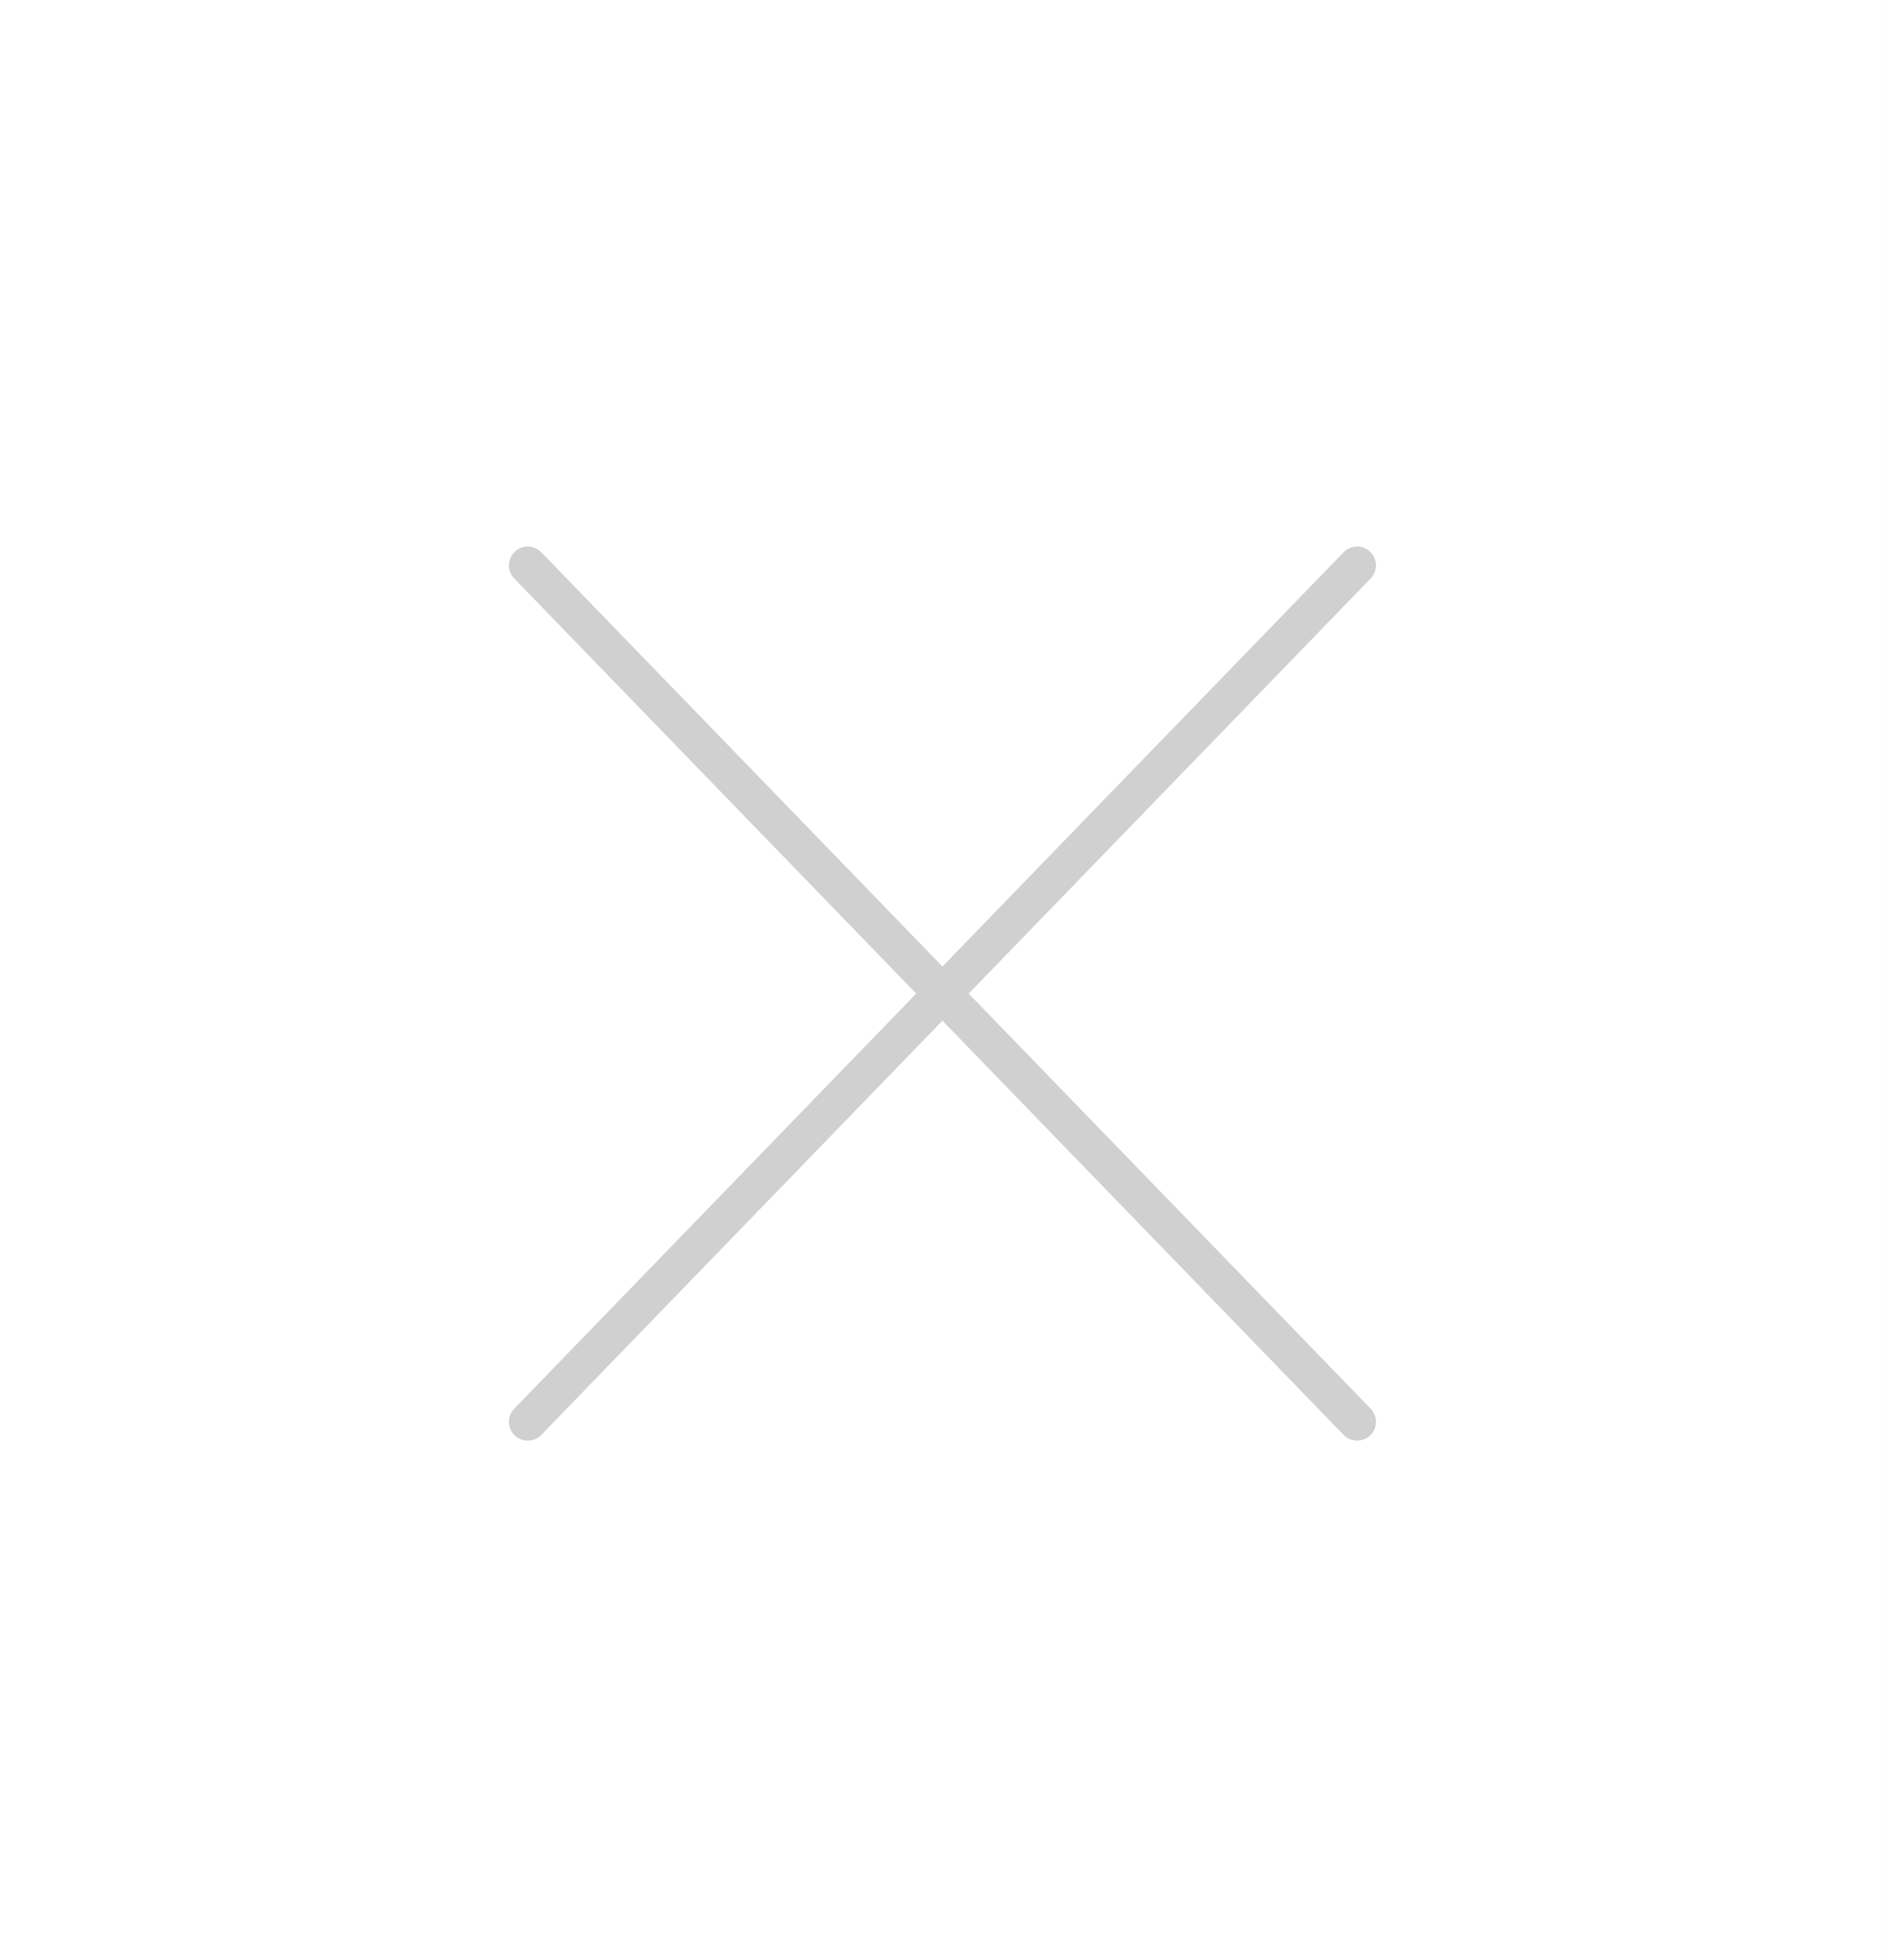
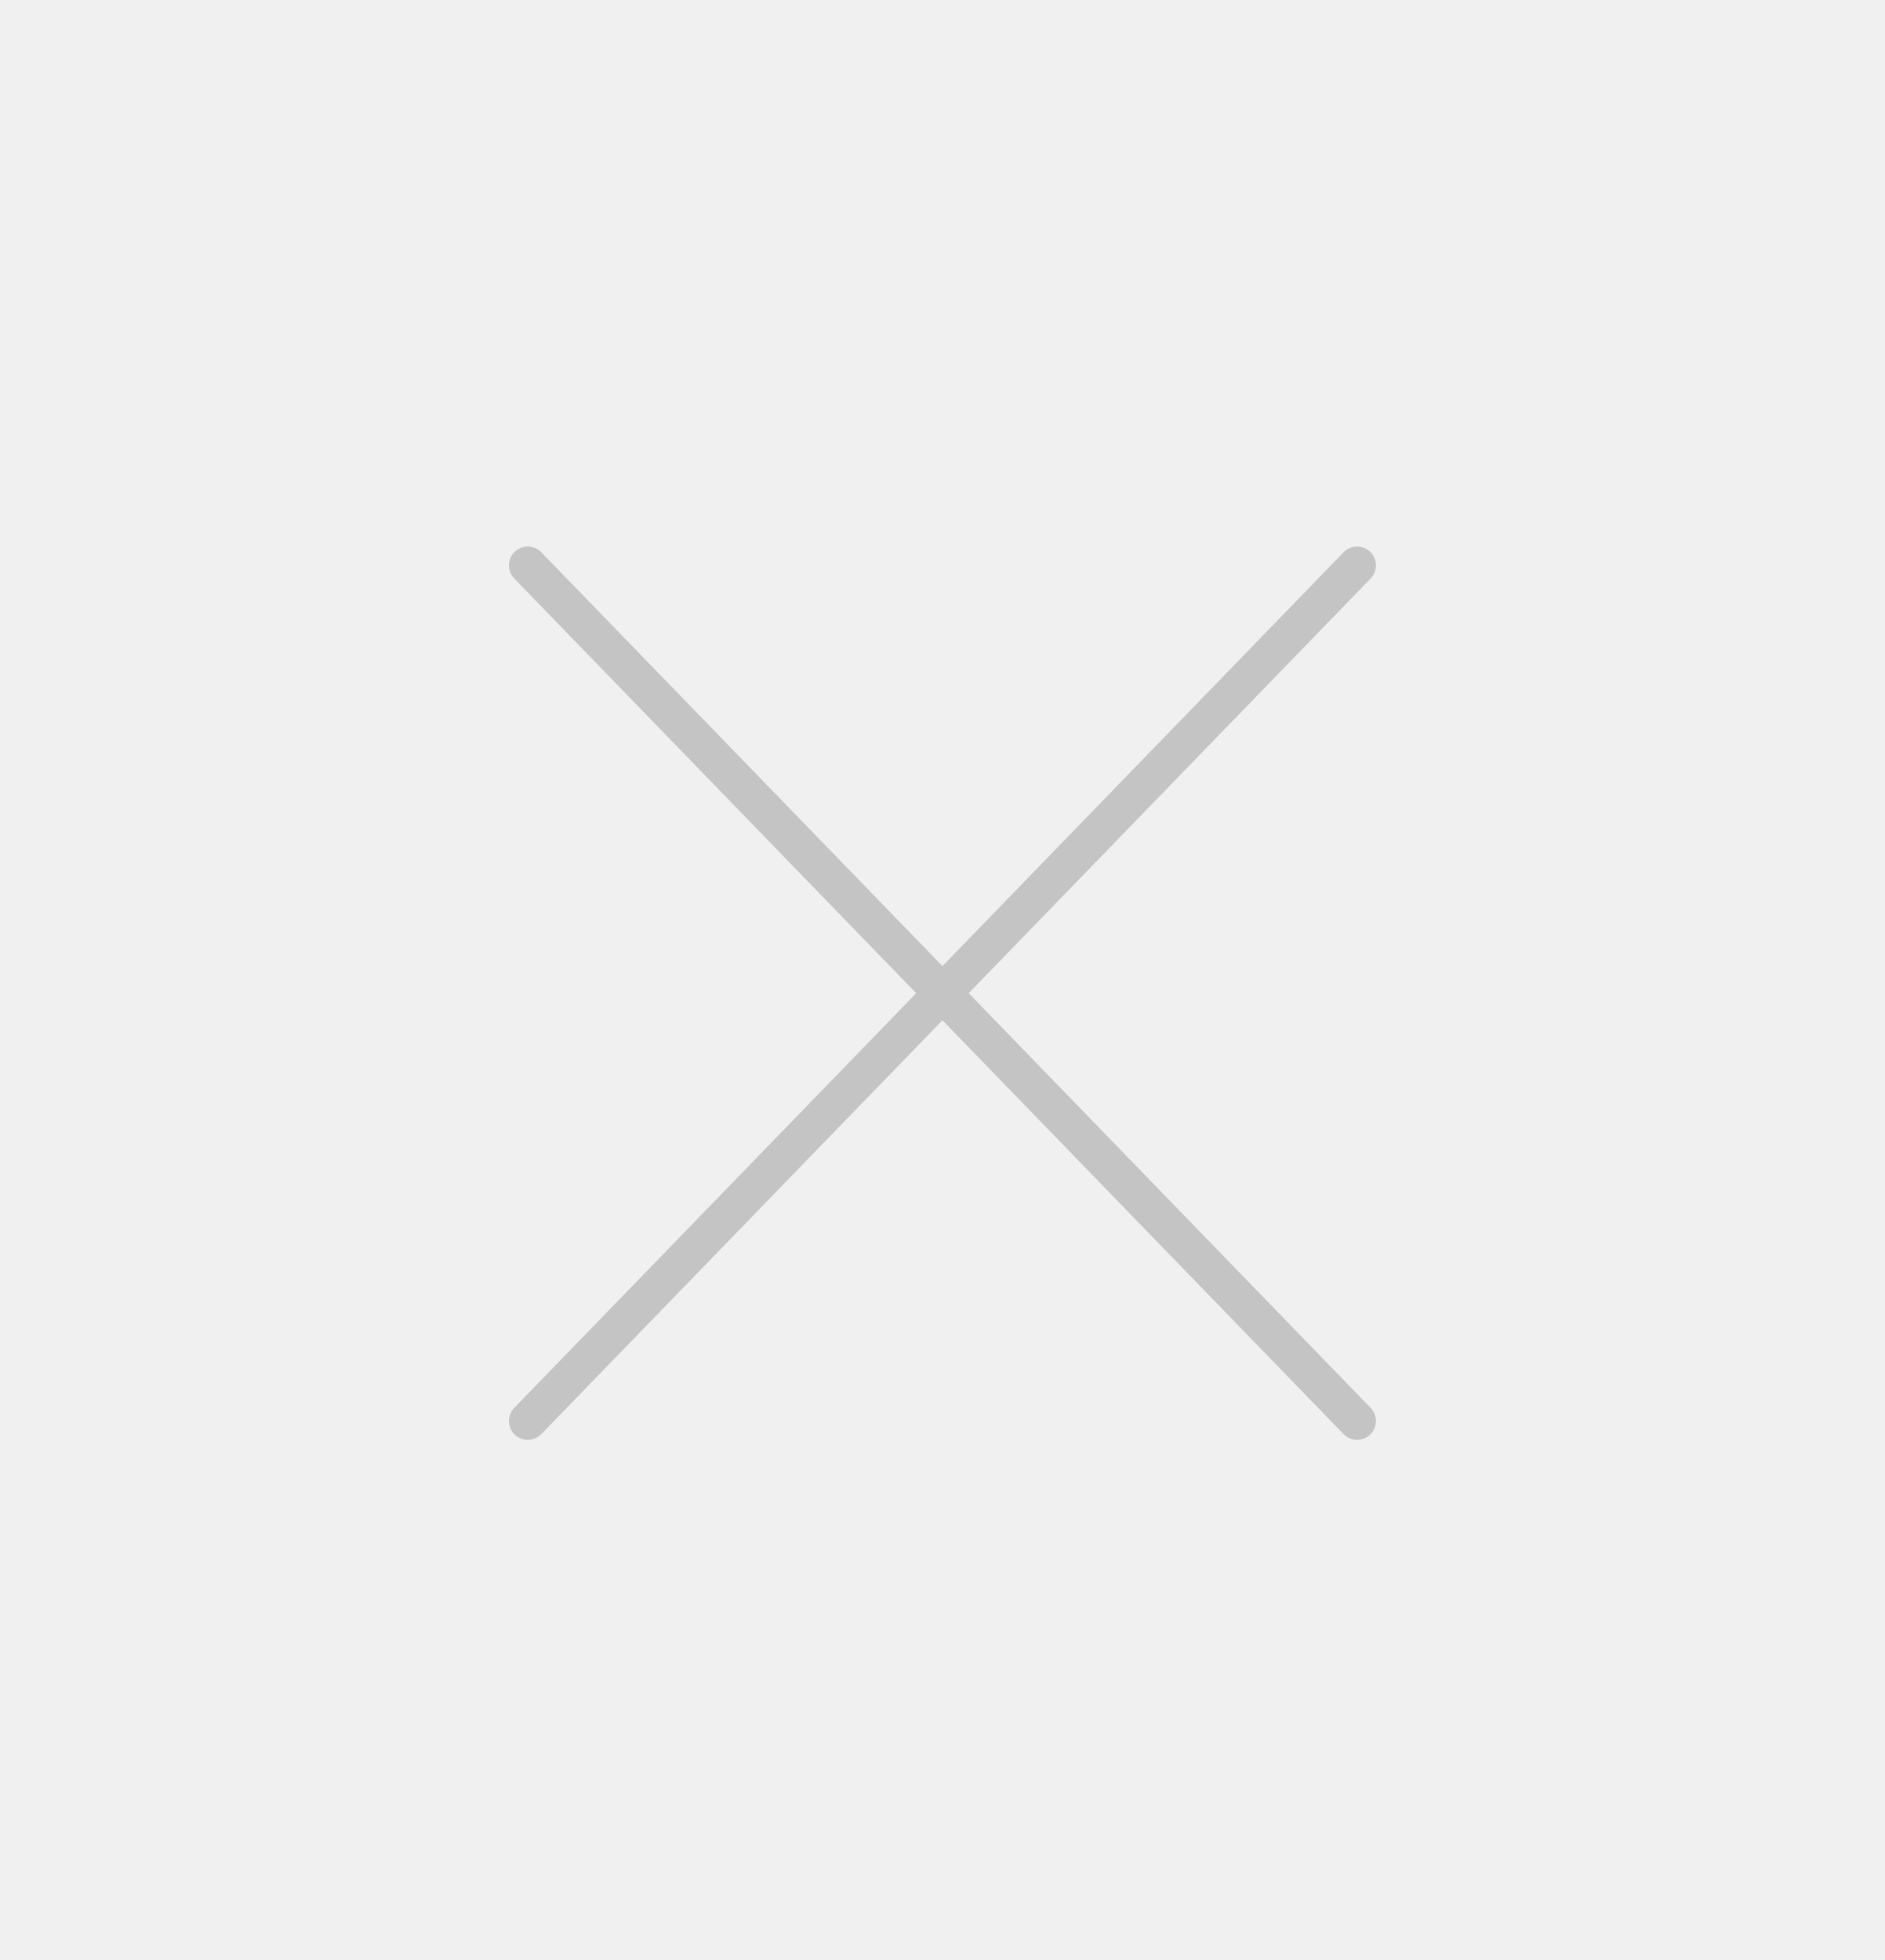
- <svg xmlns="http://www.w3.org/2000/svg" width="50" height="52" viewBox="0 0 50 52" fill="none">
-   <rect width="50" height="52" fill="white" />
-   <path d="M14 37.721L36 15M36 37.721L14 15" stroke="#141517" stroke-opacity="0.2" stroke-linecap="round" stroke-linejoin="round" />
+ <svg xmlns="http://www.w3.org/2000/svg" width="50" height="52" fill="none">
+   <path d="M0 0h50v52H0z" />
+   <path d="M14 37.7L36 15m0 22.7L14 15" stroke="#141517" stroke-opacity=".2" stroke-linecap="round" stroke-linejoin="round" />
</svg>
